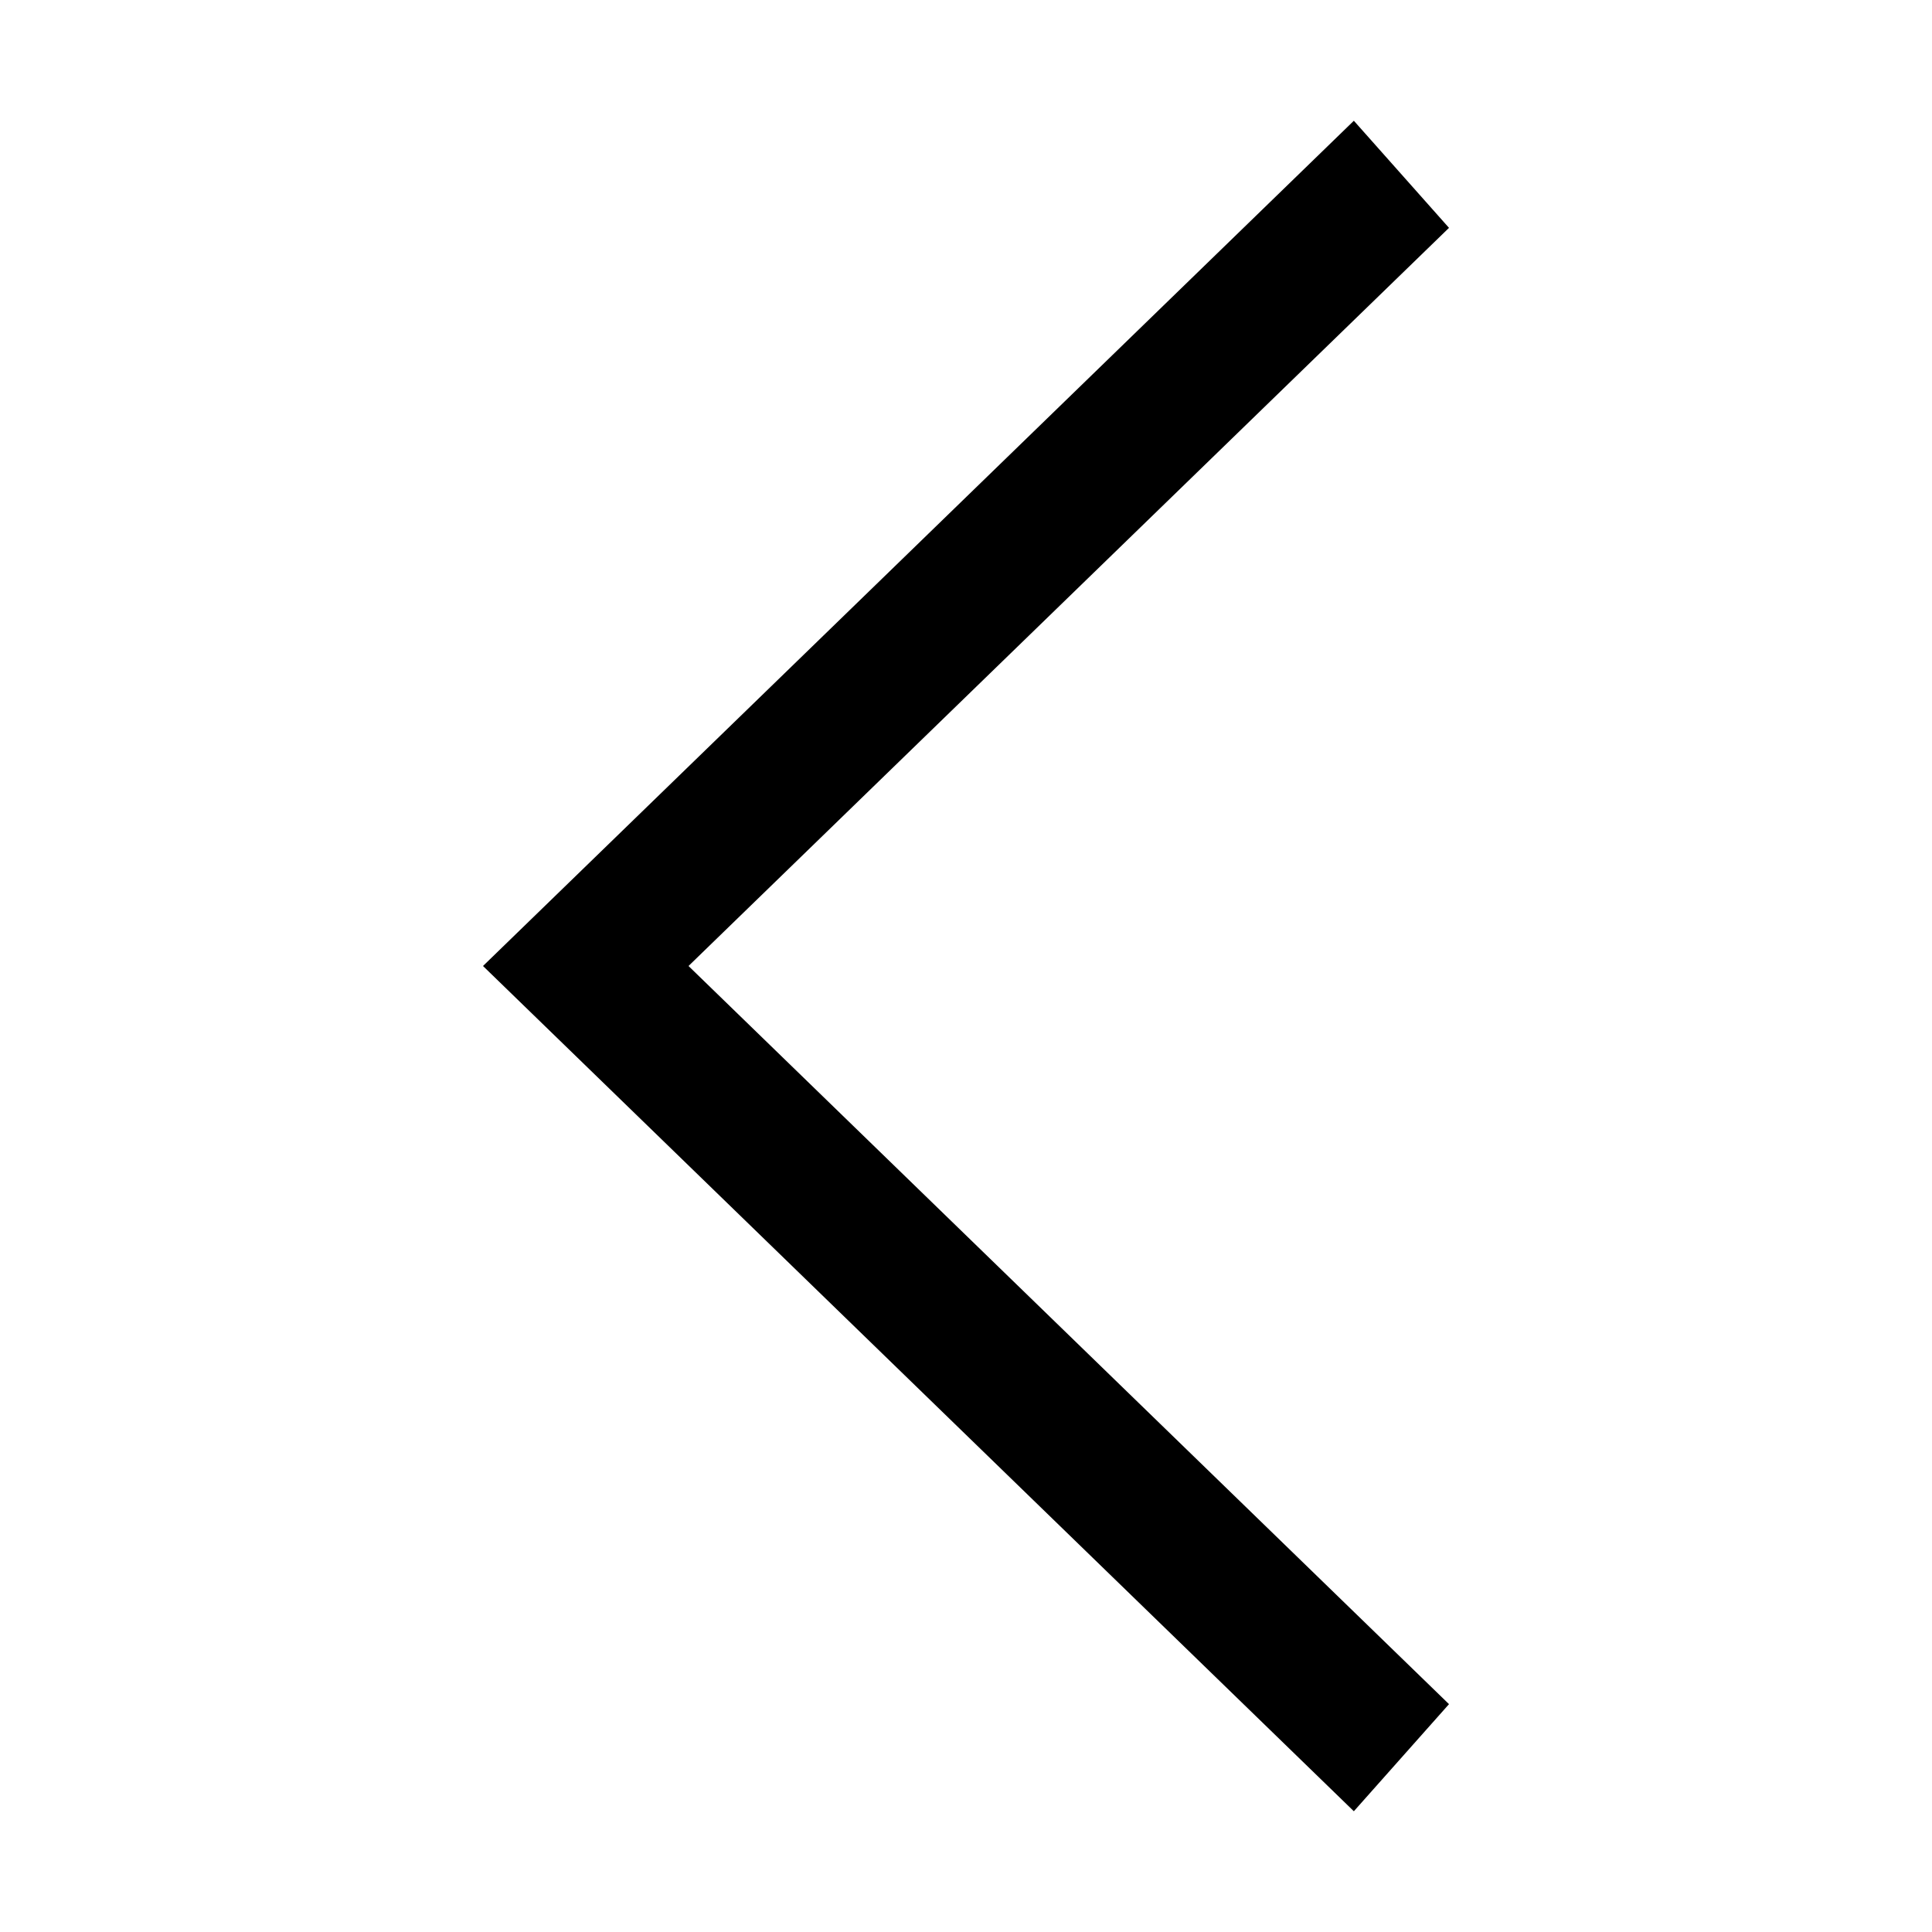
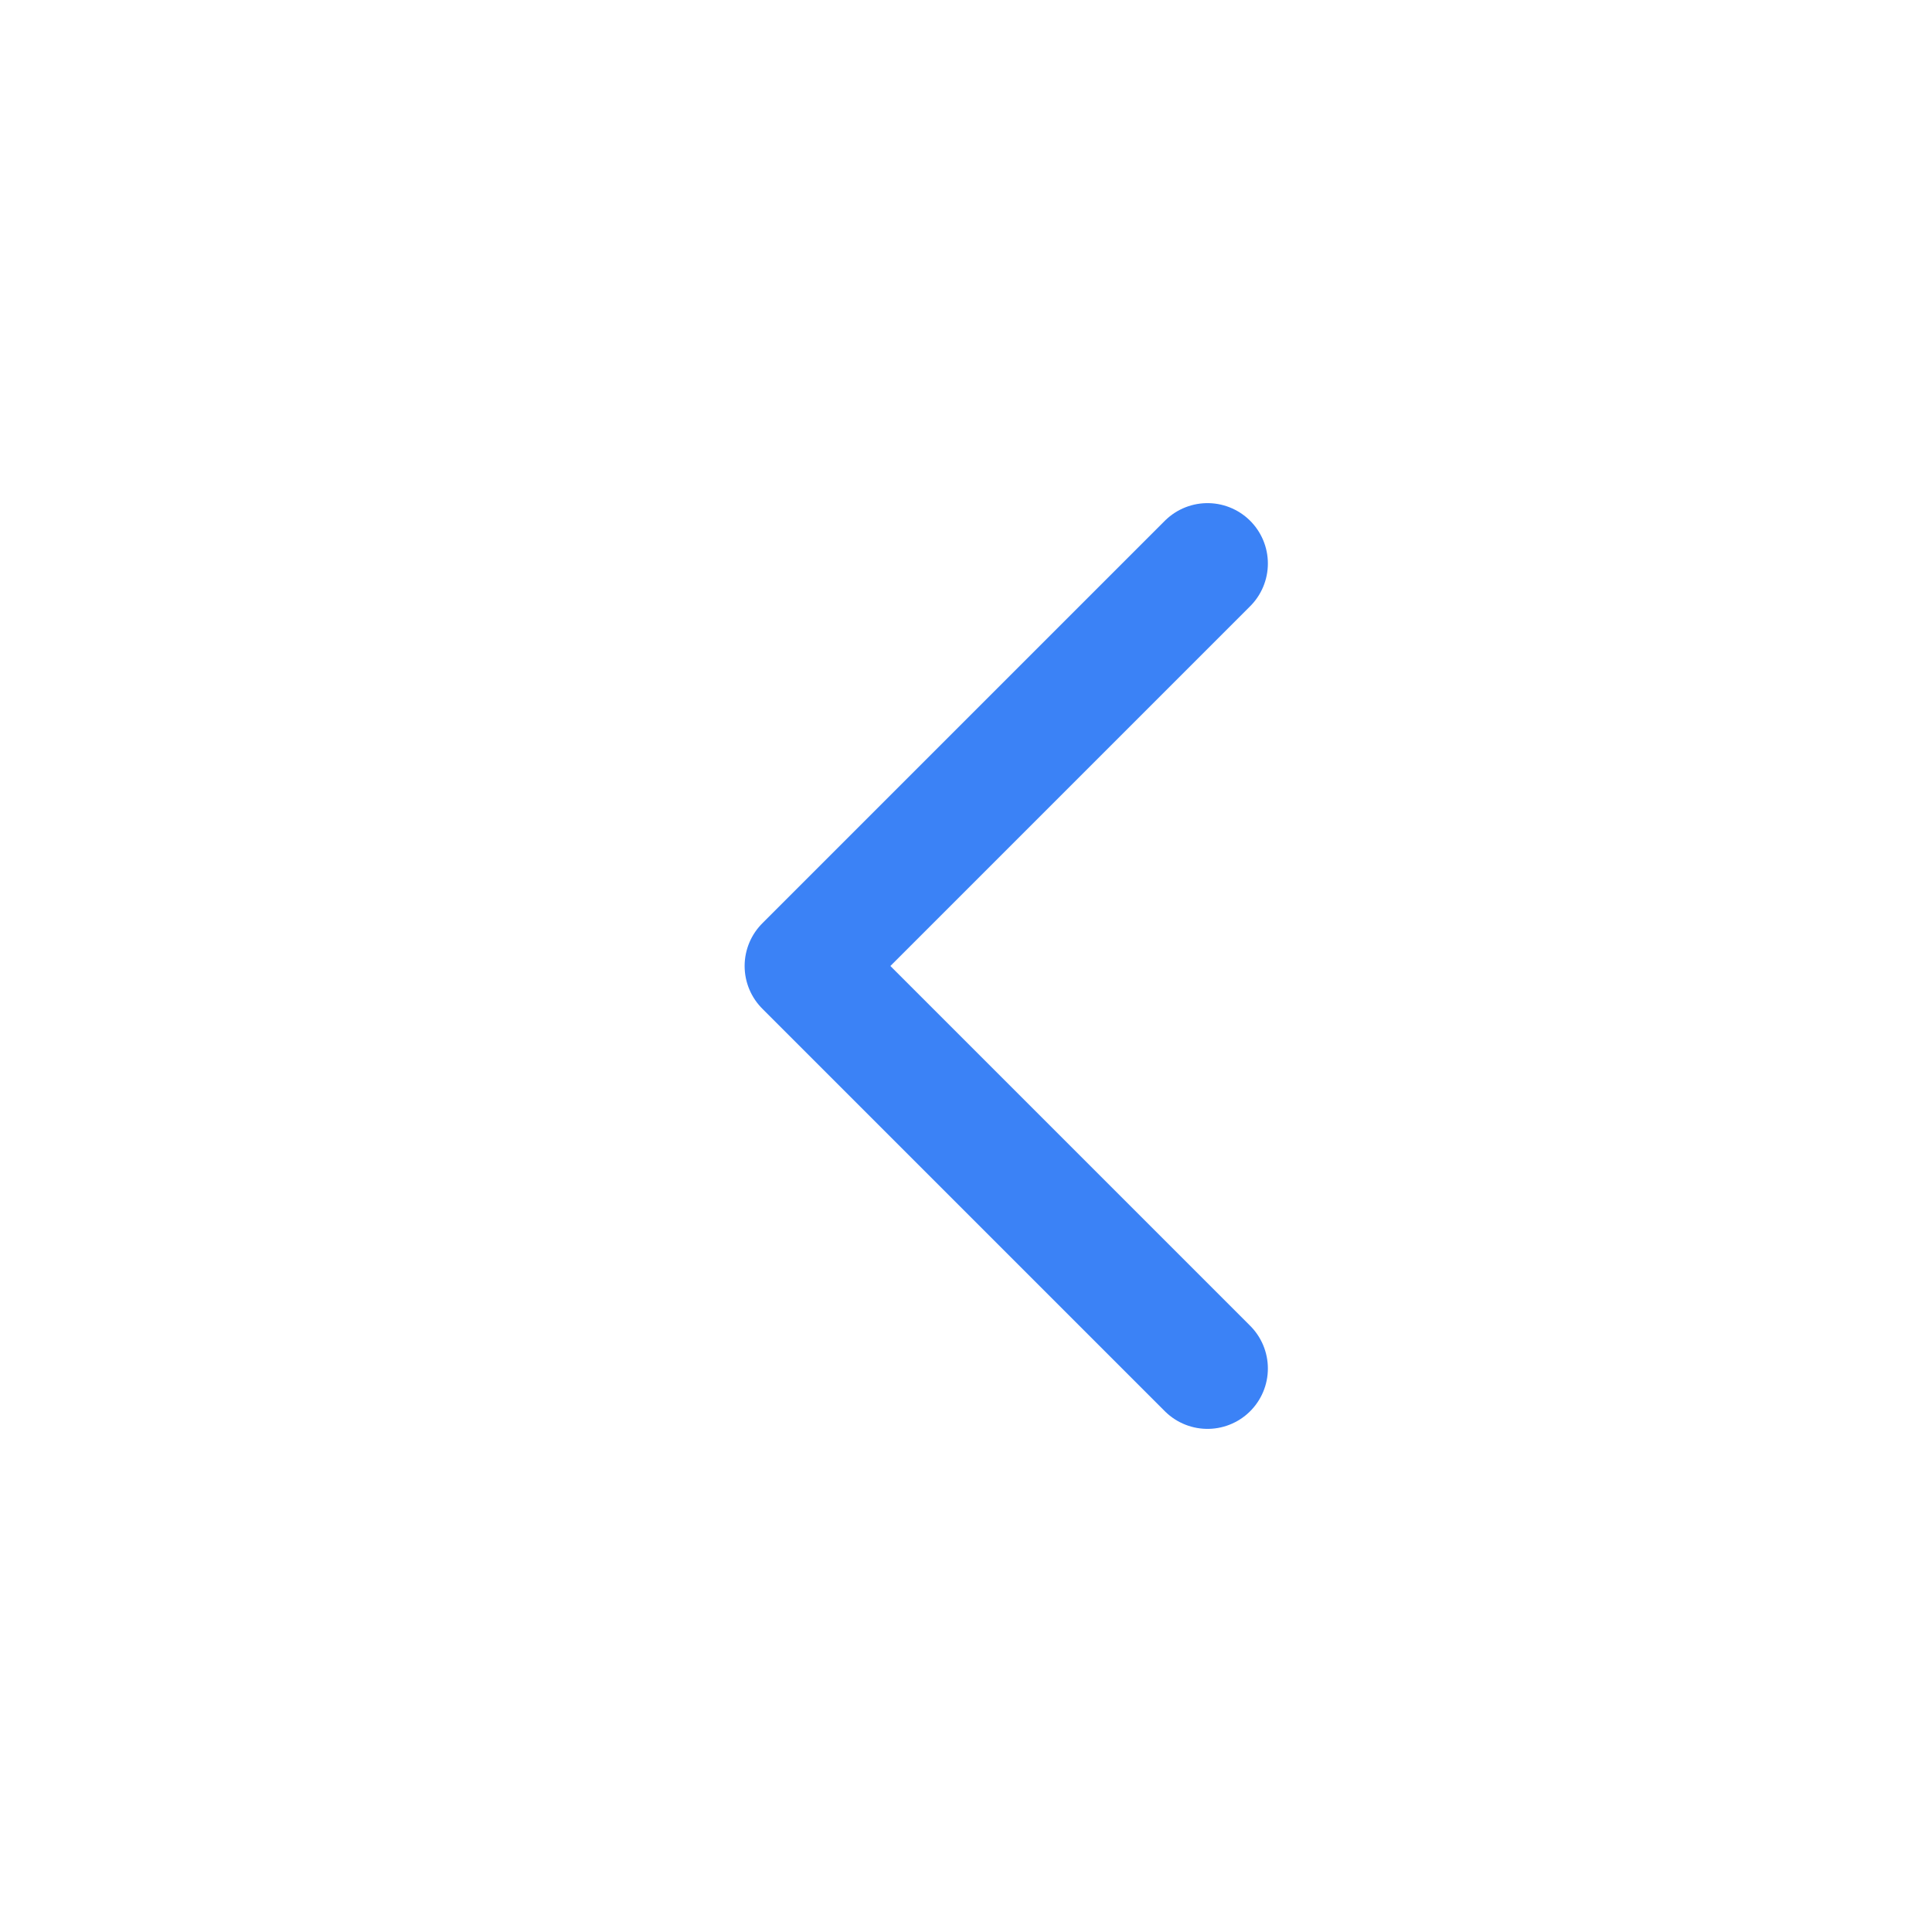
- <svg xmlns="http://www.w3.org/2000/svg" width="800px" height="800px" viewBox="0 0 1024 1024" class="icon" version="1.1">
-   <path d="M768 903.232l-50.432 56.768L256 512l461.568-448 50.432 56.768L364.928 512z" fill="#000000" />
+ <svg xmlns="http://www.w3.org/2000/svg" width="800px" height="800px" viewBox="0 0 24 24" fill="none">
+   <g id="SVGRepo_bgCarrier" stroke-width="0" />
+   <g id="SVGRepo_tracerCarrier" stroke-linecap="round" stroke-linejoin="round" />
+   <g id="SVGRepo_iconCarrier">
+     <path d="M15 7L10 12L15 17" stroke="#3b82f6" stroke-width="1.5" stroke-linecap="round" stroke-linejoin="round" />
+   </g>
</svg>
